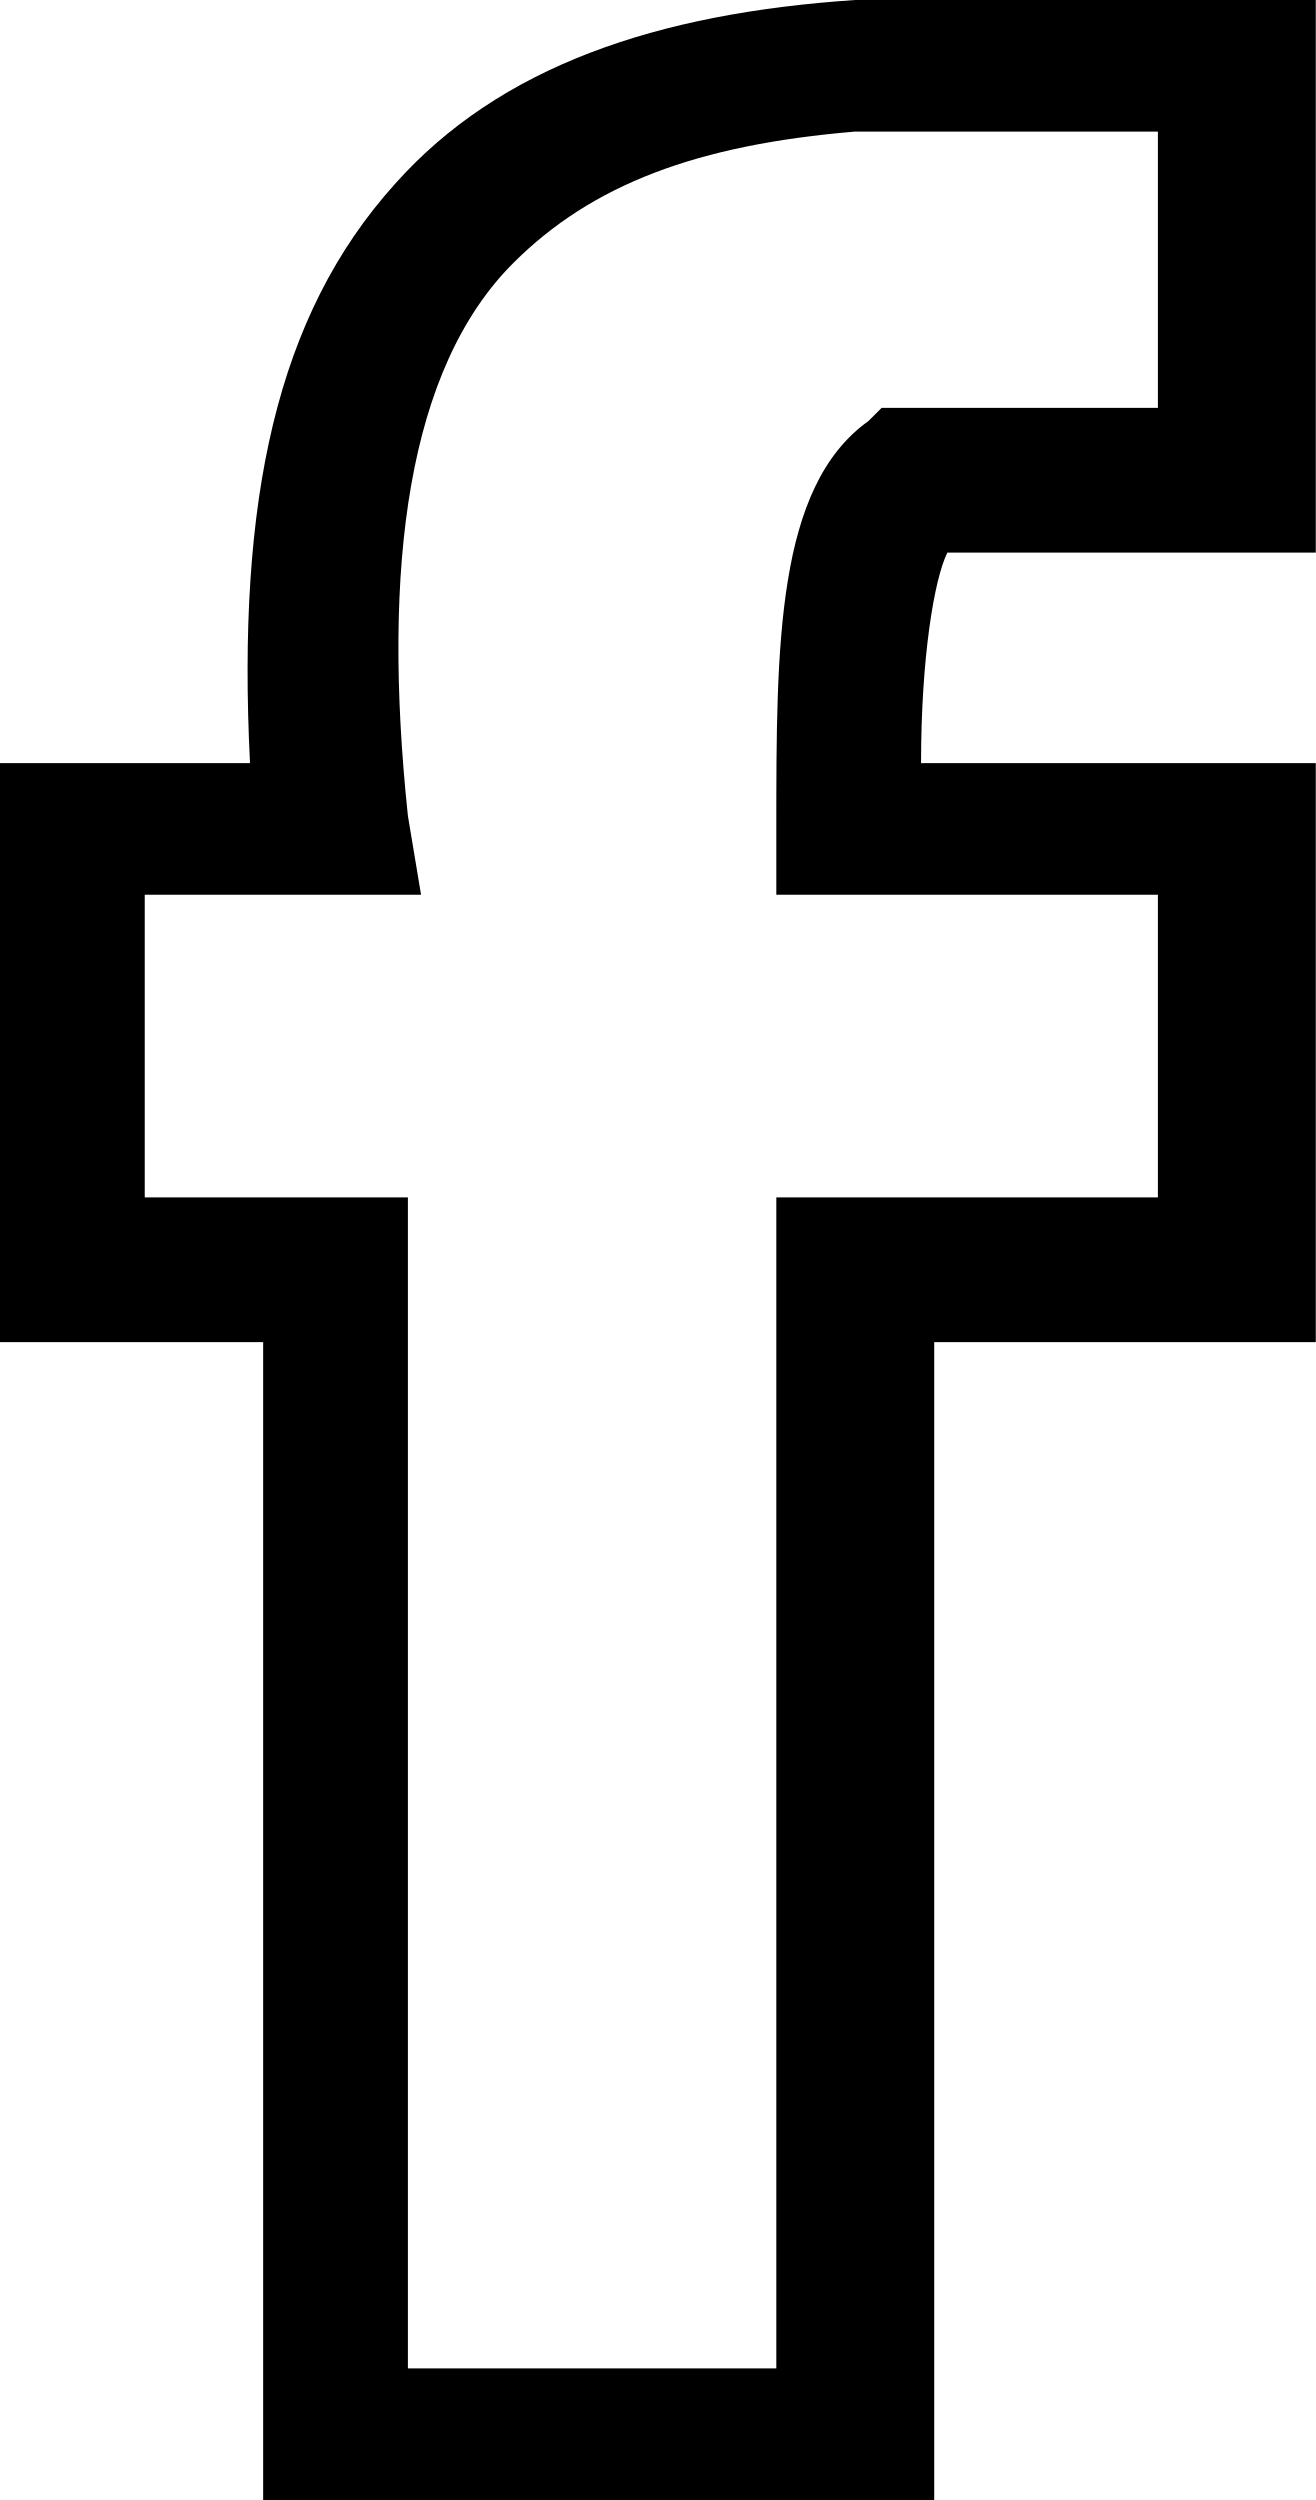
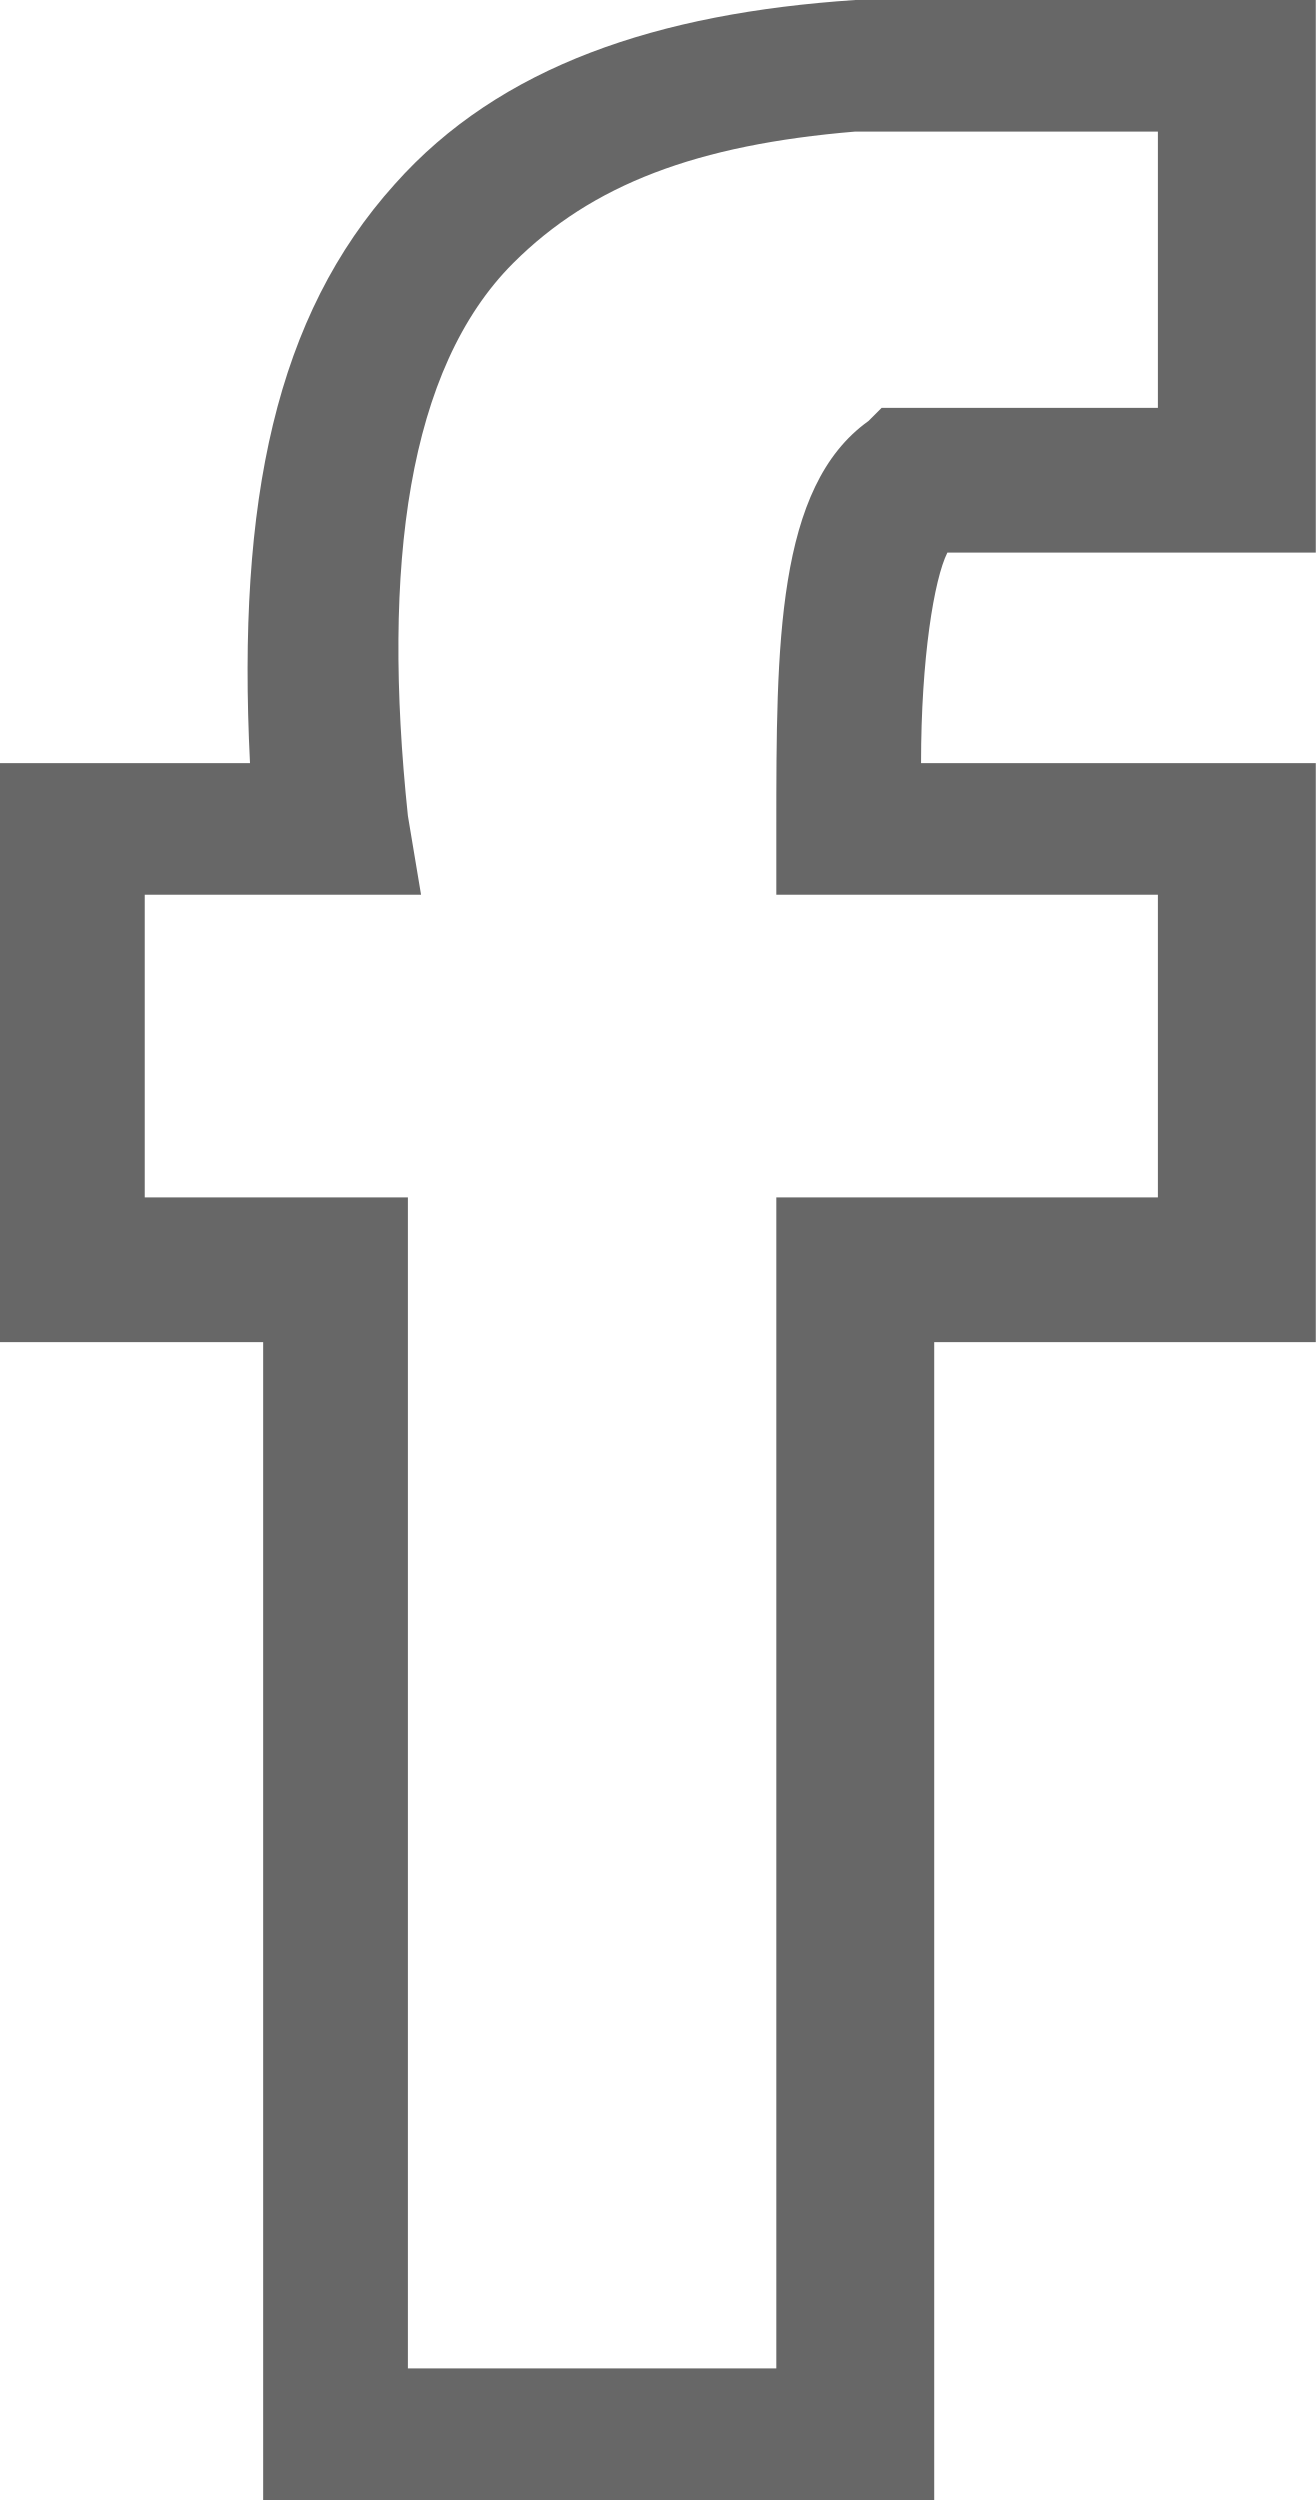
<svg xmlns="http://www.w3.org/2000/svg" version="1.1" id="Layer_1" x="0px" y="0px" viewBox="0 0 10 19" style="enable-background:new 0 0 10 19;" xml:space="preserve">
  <g>
-     <path d="M7.1,19H2v-8.8H0V5.8h1.9c-0.1-2,0.2-3.4,1.1-4.4C3.8,0.5,5,0.1,6.5,0L10,0v4.2H7.2C7.1,4.4,7,5,7,5.8H10v4.4H7.1V19z       M3.1,18h2.8V9.1h2.9V6.8H5.9l0-0.5c0-1.4,0-2.6,0.7-3.1l0.1-0.1h2.1V1H6.5c-1.2,0.1-2,0.4-2.6,1c-0.8,0.8-1,2.3-0.8,4.2l0.1,0.6     H1.1v2.3h2V18z" />
+     <path fill="#676767" d="M7.1,19H2v-8.8H0V5.8h1.9c-0.1-2,0.2-3.4,1.1-4.4C3.8,0.5,5,0.1,6.5,0L10,0v4.2H7.2C7.1,4.4,7,5,7,5.8H10v4.4H7.1V19z       M3.1,18h2.8V9.1h2.9V6.8H5.9l0-0.5c0-1.4,0-2.6,0.7-3.1l0.1-0.1h2.1V1H6.5c-1.2,0.1-2,0.4-2.6,1c-0.8,0.8-1,2.3-0.8,4.2l0.1,0.6     H1.1v2.3h2V18z" />
  </g>
</svg>
